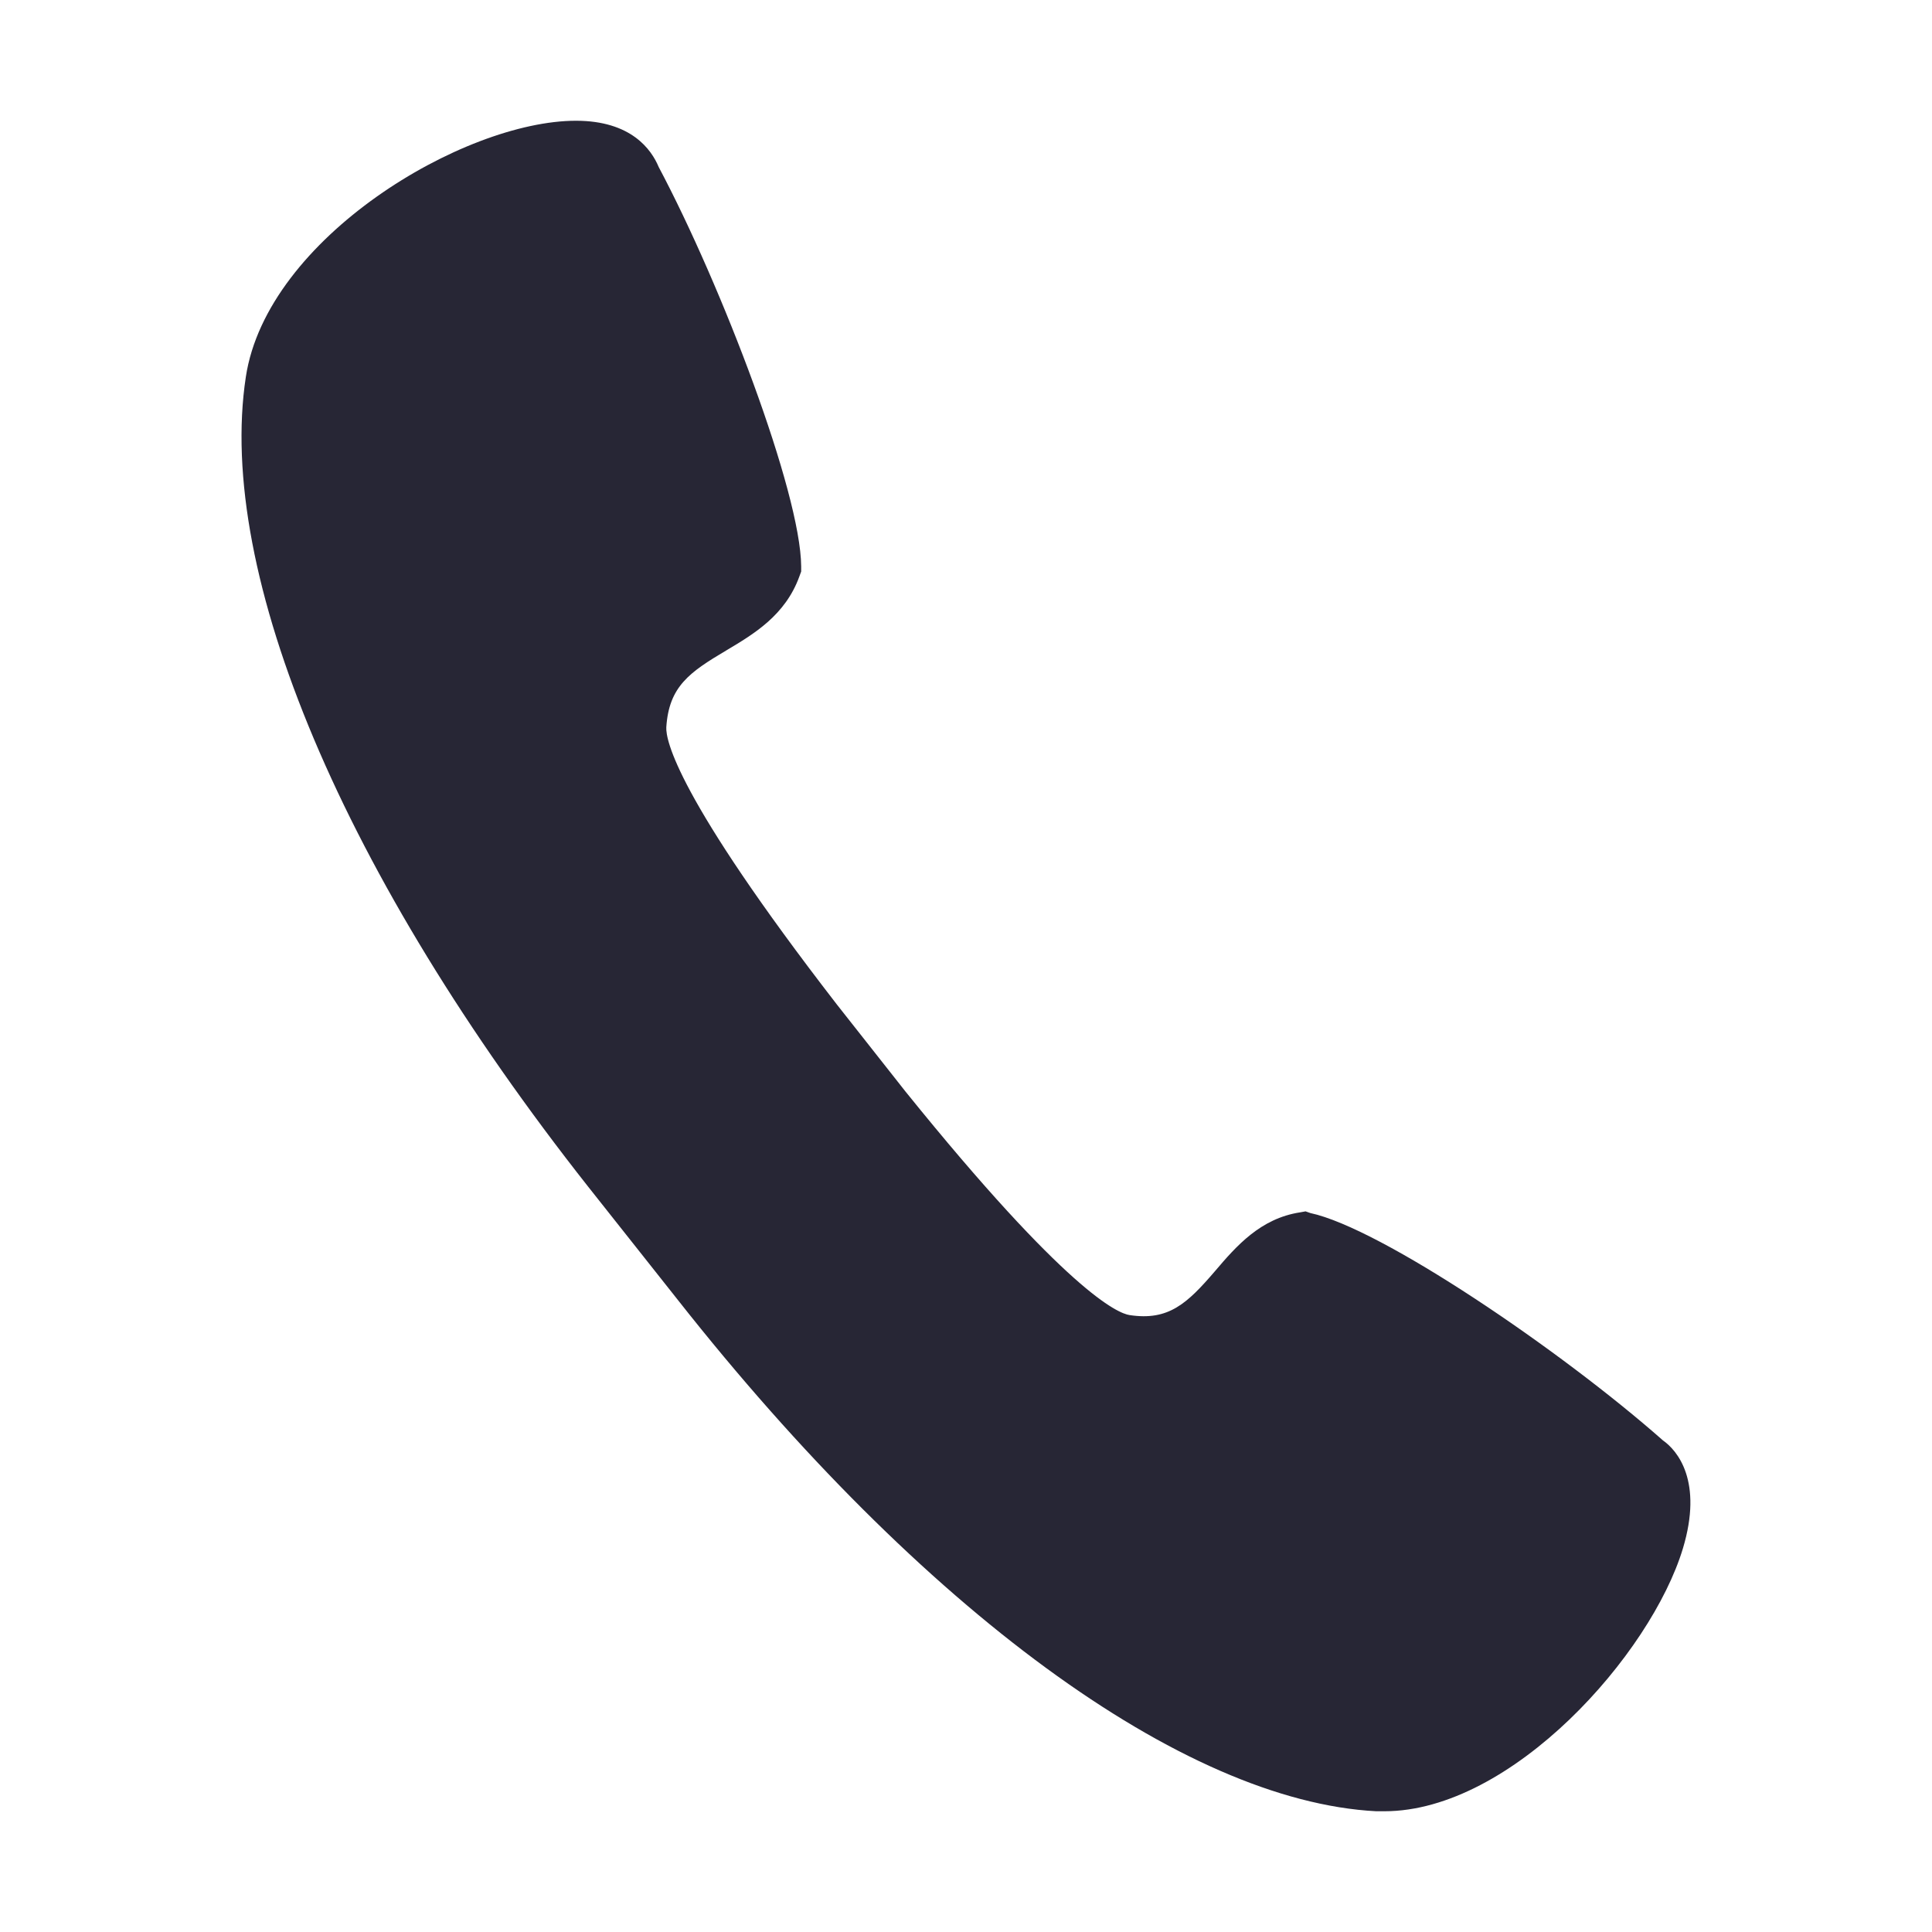
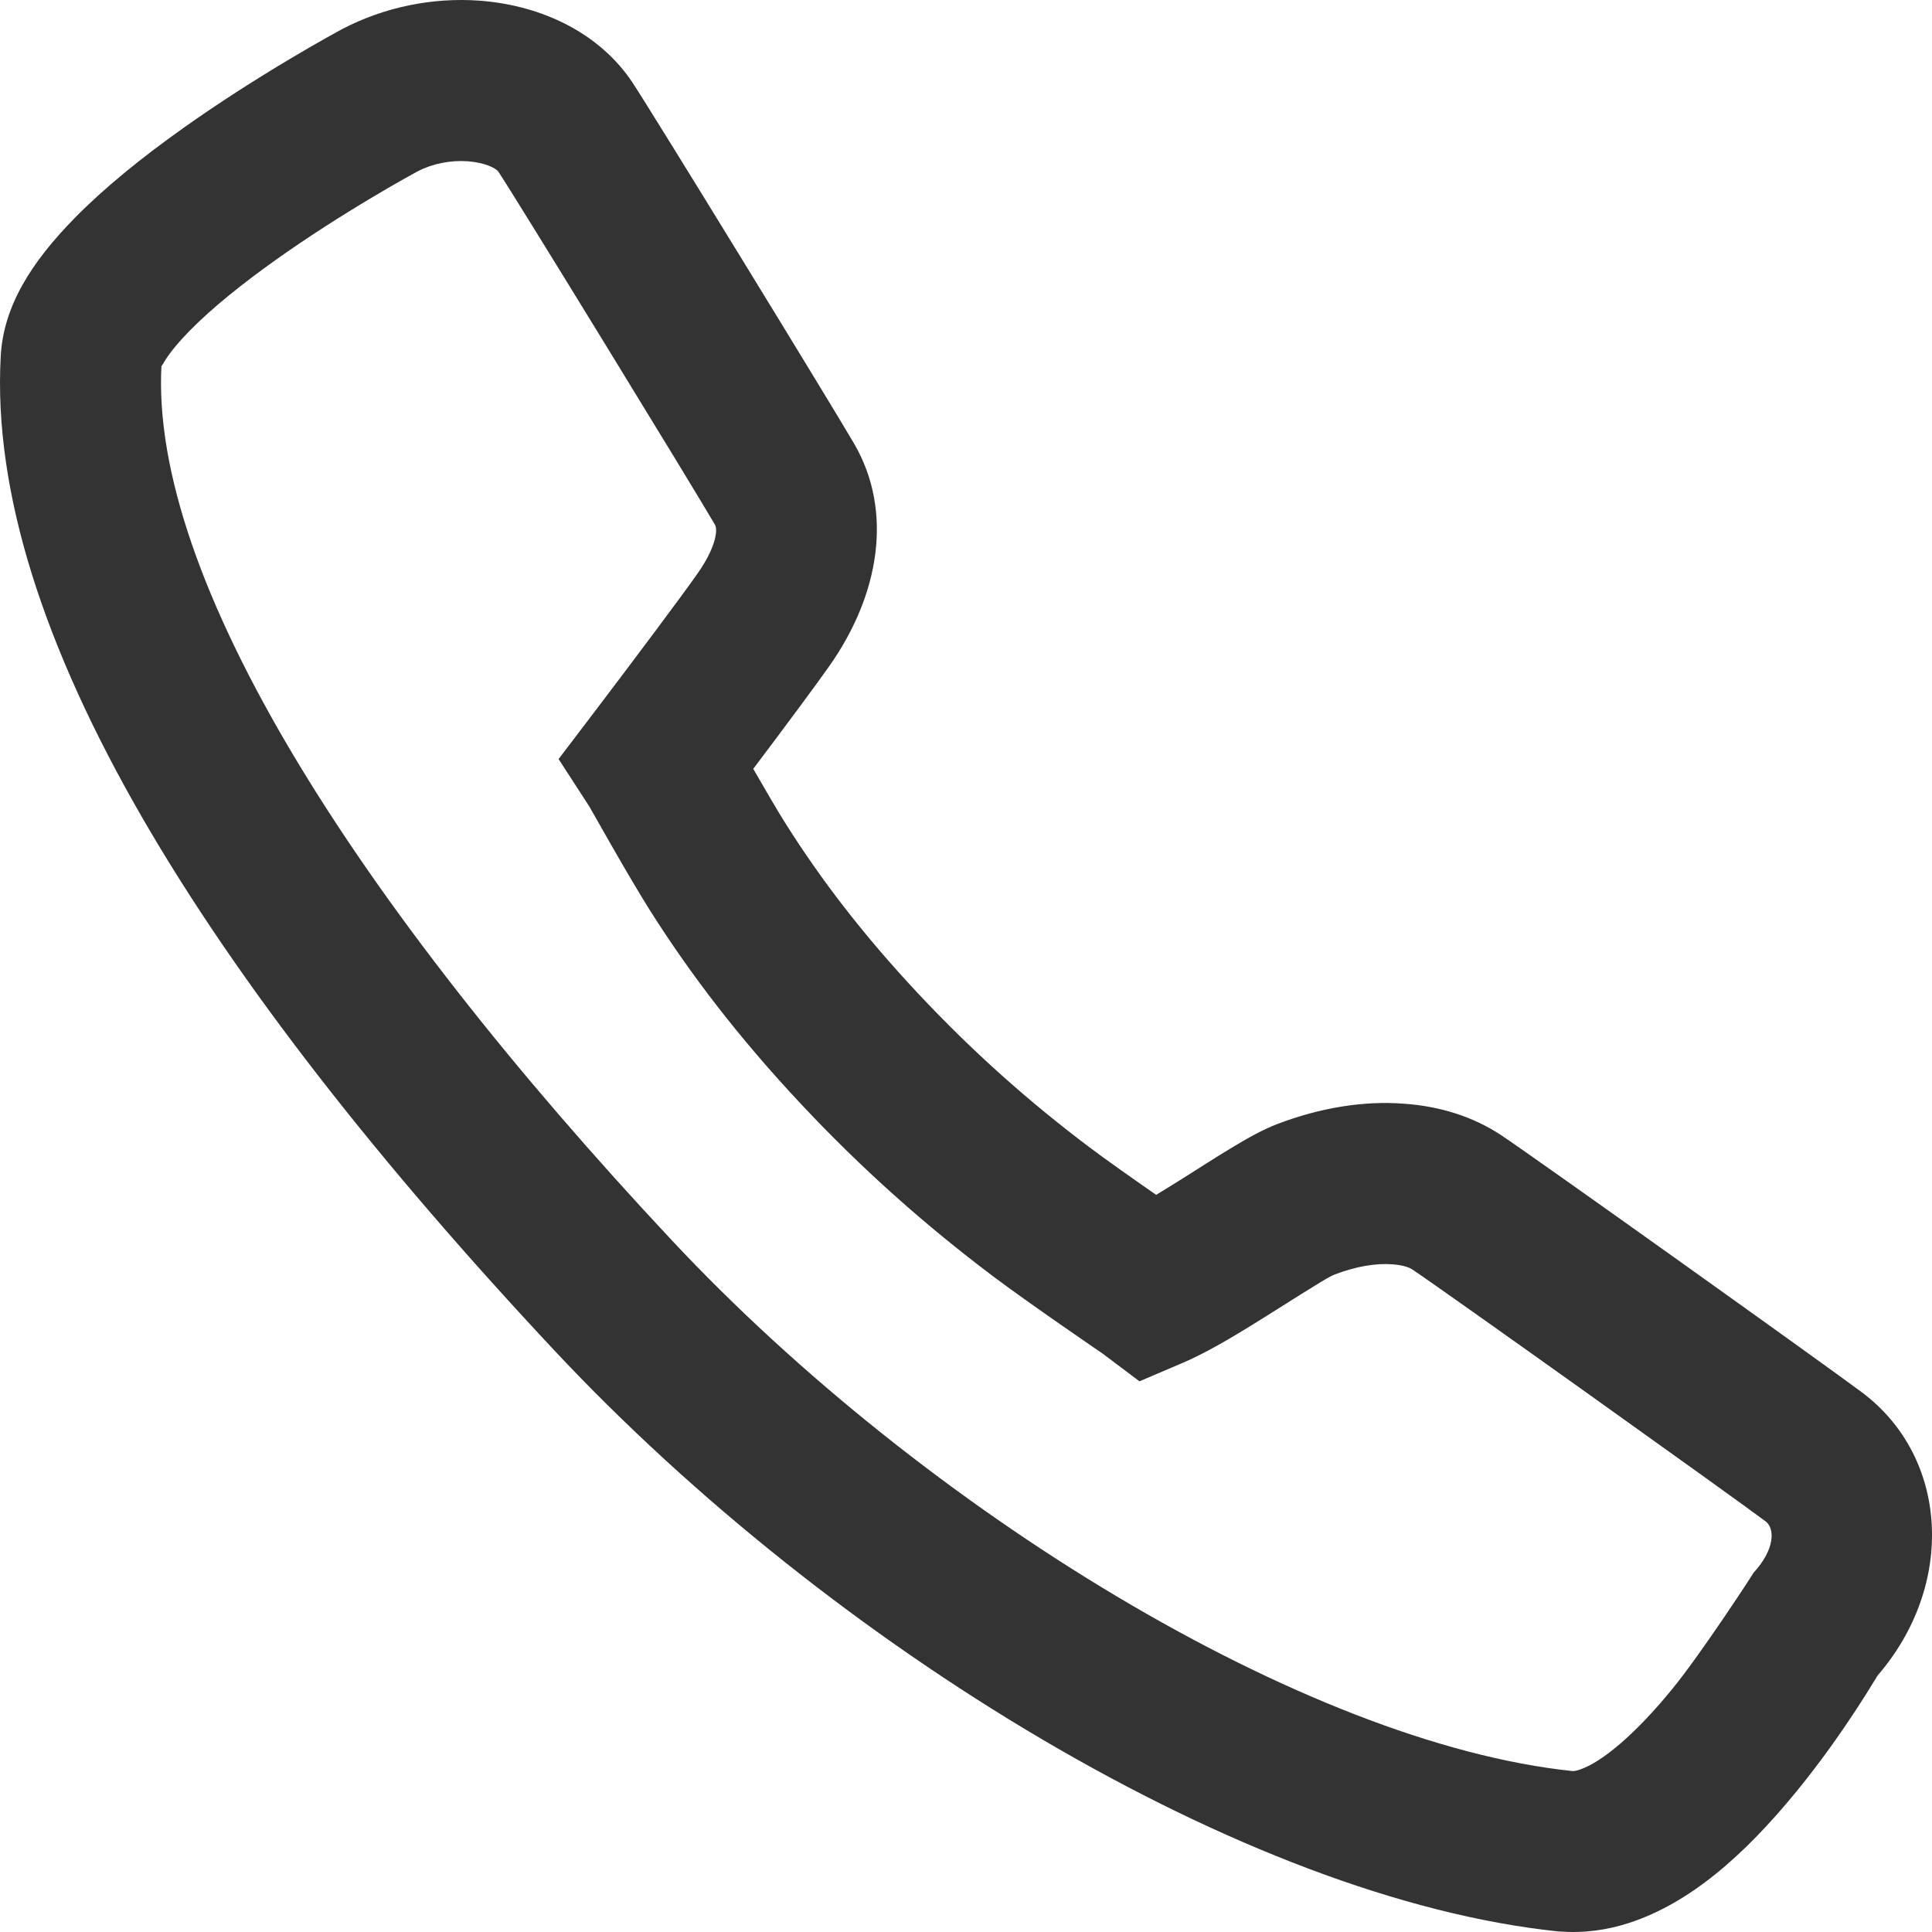
- <svg xmlns="http://www.w3.org/2000/svg" t="1760704323894" class="icon" viewBox="0 0 1024 1024" version="1.1" p-id="5650" width="48" height="48">
-   <path d="M733.76 960 733.76 960l-4.352 0c-102.4-5.376-240.704-106.752-370.112-270.976L311.552 628.736C182.144 464.512 114.368 304.064 130.304 199.744 141.44 126.144 245.696 64 305.28 64c29.312 0 40 15.296 43.84 24.512C382.592 151.552 424.32 260.928 424.64 300.16l0 2.752L423.68 305.536C416.192 326.144 399.616 336 384.896 344.768 365.504 356.288 354.56 363.776 353.152 385.472 352.832 392 358.208 422.016 443.52 532.352L480 578.624c85.632 106.112 112.512 117.504 118.72 118.4 20.672 3.136 30.528-6.144 45.312-23.36 11.264-13.248 24.064-27.904 45.12-31.104l2.816-0.512 2.56 0.896c37.376 8 132.48 72.512 186.88 120.512 7.68 5.376 21.312 21.632 10.56 57.28C875.072 876.736 801.28 960 733.76 960L733.76 960z" fill="#272635" p-id="5651" />
+ <svg xmlns="http://www.w3.org/2000/svg" t="1761639517618" class="icon" viewBox="0 0 1024 1024" version="1.1" p-id="3232" width="200" height="200">
+   <path d="M886.481 895.02C867.431 918.41 849.321 934 837.111 938c-1.81 0.59-2.93 0.75-3.5 0.71-141.27-14.63-343.38-138.1-477.34-281.12C188.831 478.75 79.301 306.26 85.591 193.45c-0.06 1.15 0.27 0.24 1.77-2.18 2.73-4.43 7.23-9.92 13.31-16.11 11.33-11.51 27.1-24.38 46.07-37.83 16.14-11.45 33.59-22.64 51.08-33.05 6.17-3.68 11.91-6.99 17.07-9.89 3.1-1.74 5.3-2.95 6.54-3.62 7.72-4.02 17.41-5.96 26.51-5.29 8.95 0.68 14.96 3.63 16.19 5.49 8.73 13.04 103.83 168.19 114.82 187.16 1.7 2.95 0.2 12.47-9.3 25.94-7.69 11.02-33.57 45.6-55.44 74.38l-18.15 23.87 16.31 25.16c0.44 0.67 20.68 36.93 31.95 54.76 21.48 34 47.15 67.61 79.94 102.6 32.87 35.13 66.52 64.82 101.78 91.39 19.18 14.46 58.9 41.59 58.2 41.07l19.7 14.82 22.67-9.67c11.32-4.83 23.5-11.74 40.81-22.55 2.56-1.6 2.56-1.6 5.09-3.19 28.03-17.67 31.89-20.02 35.06-21.26 11.05-4.24 21.83-6.01 30.36-5.33 5.22 0.37 8.66 1.44 10.58 2.7 15.97 10.56 170.3 120.78 187.32 133.55 4.79 3.61 5.27 14.52-6.51 27.33 0.82-0.92-27.24 42.18-42.84 61.32zM293.991 715.93c146.76 156.68 365.96 290.6 532.06 307.78 13.47 1.02 25.68-0.68 37.66-4.61 31.63-10.38 60.39-35.14 88.93-70.17 11.52-14.14 22.2-29.05 32.05-44.18 3.36-5.17 6.35-9.92 9.18-14.57 0.62-1.03 0.99-1.63 1.27-2.09 41.56-48.13 37.69-115.49-8.03-149.94-18.34-13.76-173.99-124.92-191.64-136.6-14.87-9.77-32.38-15.22-51.16-16.55-21.44-1.7-44.84 2.14-67.49 10.83-7.33 2.85-14.82 6.92-25.05 13.13-3.55 2.15-7.33 4.51-12.28 7.64-1.6 1.01-10.07 6.38-12.48 7.9-2.39 1.51-2.39 1.51-4.77 2.99-3.42 2.14-6.57 4.07-9.46 5.81-12.32-8.58-26.74-18.73-35.38-25.24-31.51-23.75-61.52-50.21-90.85-81.56-29-30.94-51.4-60.27-70.08-89.85-4.36-6.9-11.04-18.38-17.23-29.14 17.42-23.12 33.85-45.23 40.27-54.42 26.89-38.12 33.85-82.19 13.33-117.71-11.89-20.48-107.9-177.12-117.8-191.9C317.831 17.76 287.601 2.88 254.261 0.36c-24.82-1.82-50.34 3.29-72.84 15.02-2.3 1.24-4.82 2.62-8.38 4.62a889.56 889.56 0 0 0-18.88 10.94c-19.32 11.5-38.62 23.88-56.8 36.77C74.641 83.84 55.201 99.7 39.841 115.3c-23.66 24.05-38 47.3-39.45 73.4-8.09 145.16 109.99 331.12 293.6 527.23z" fill="#333333" p-id="3233" />
</svg>
